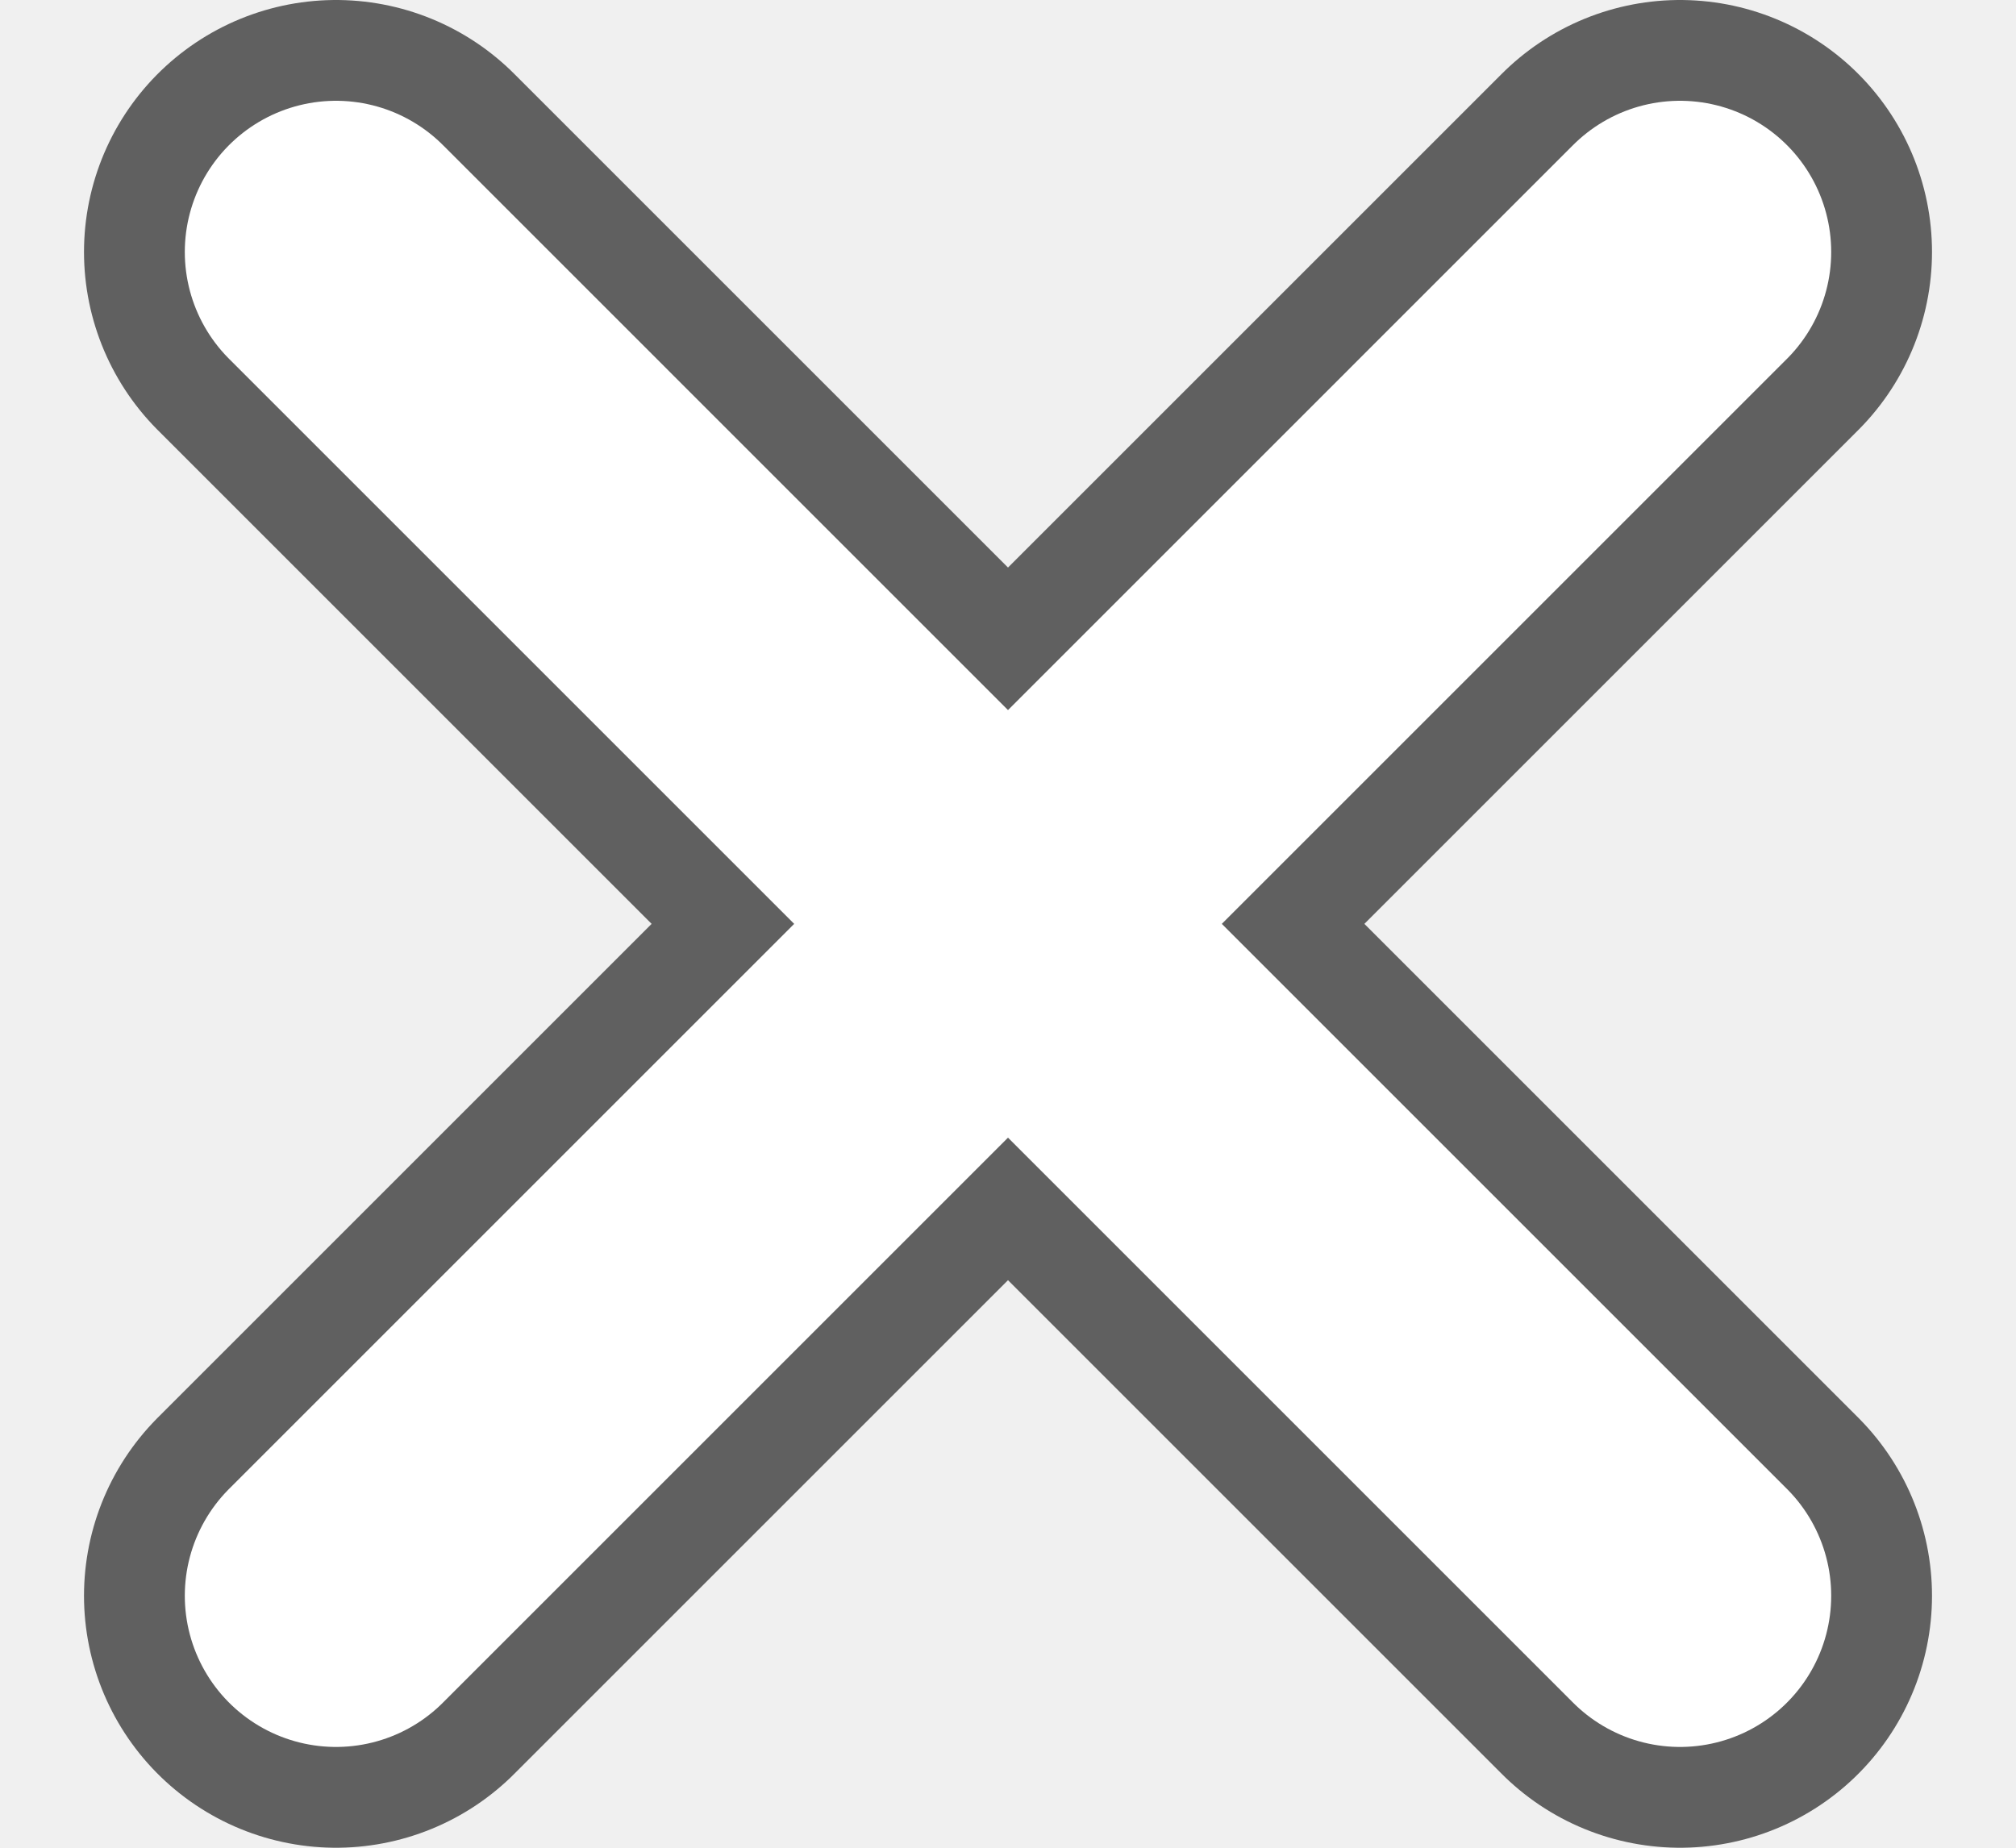
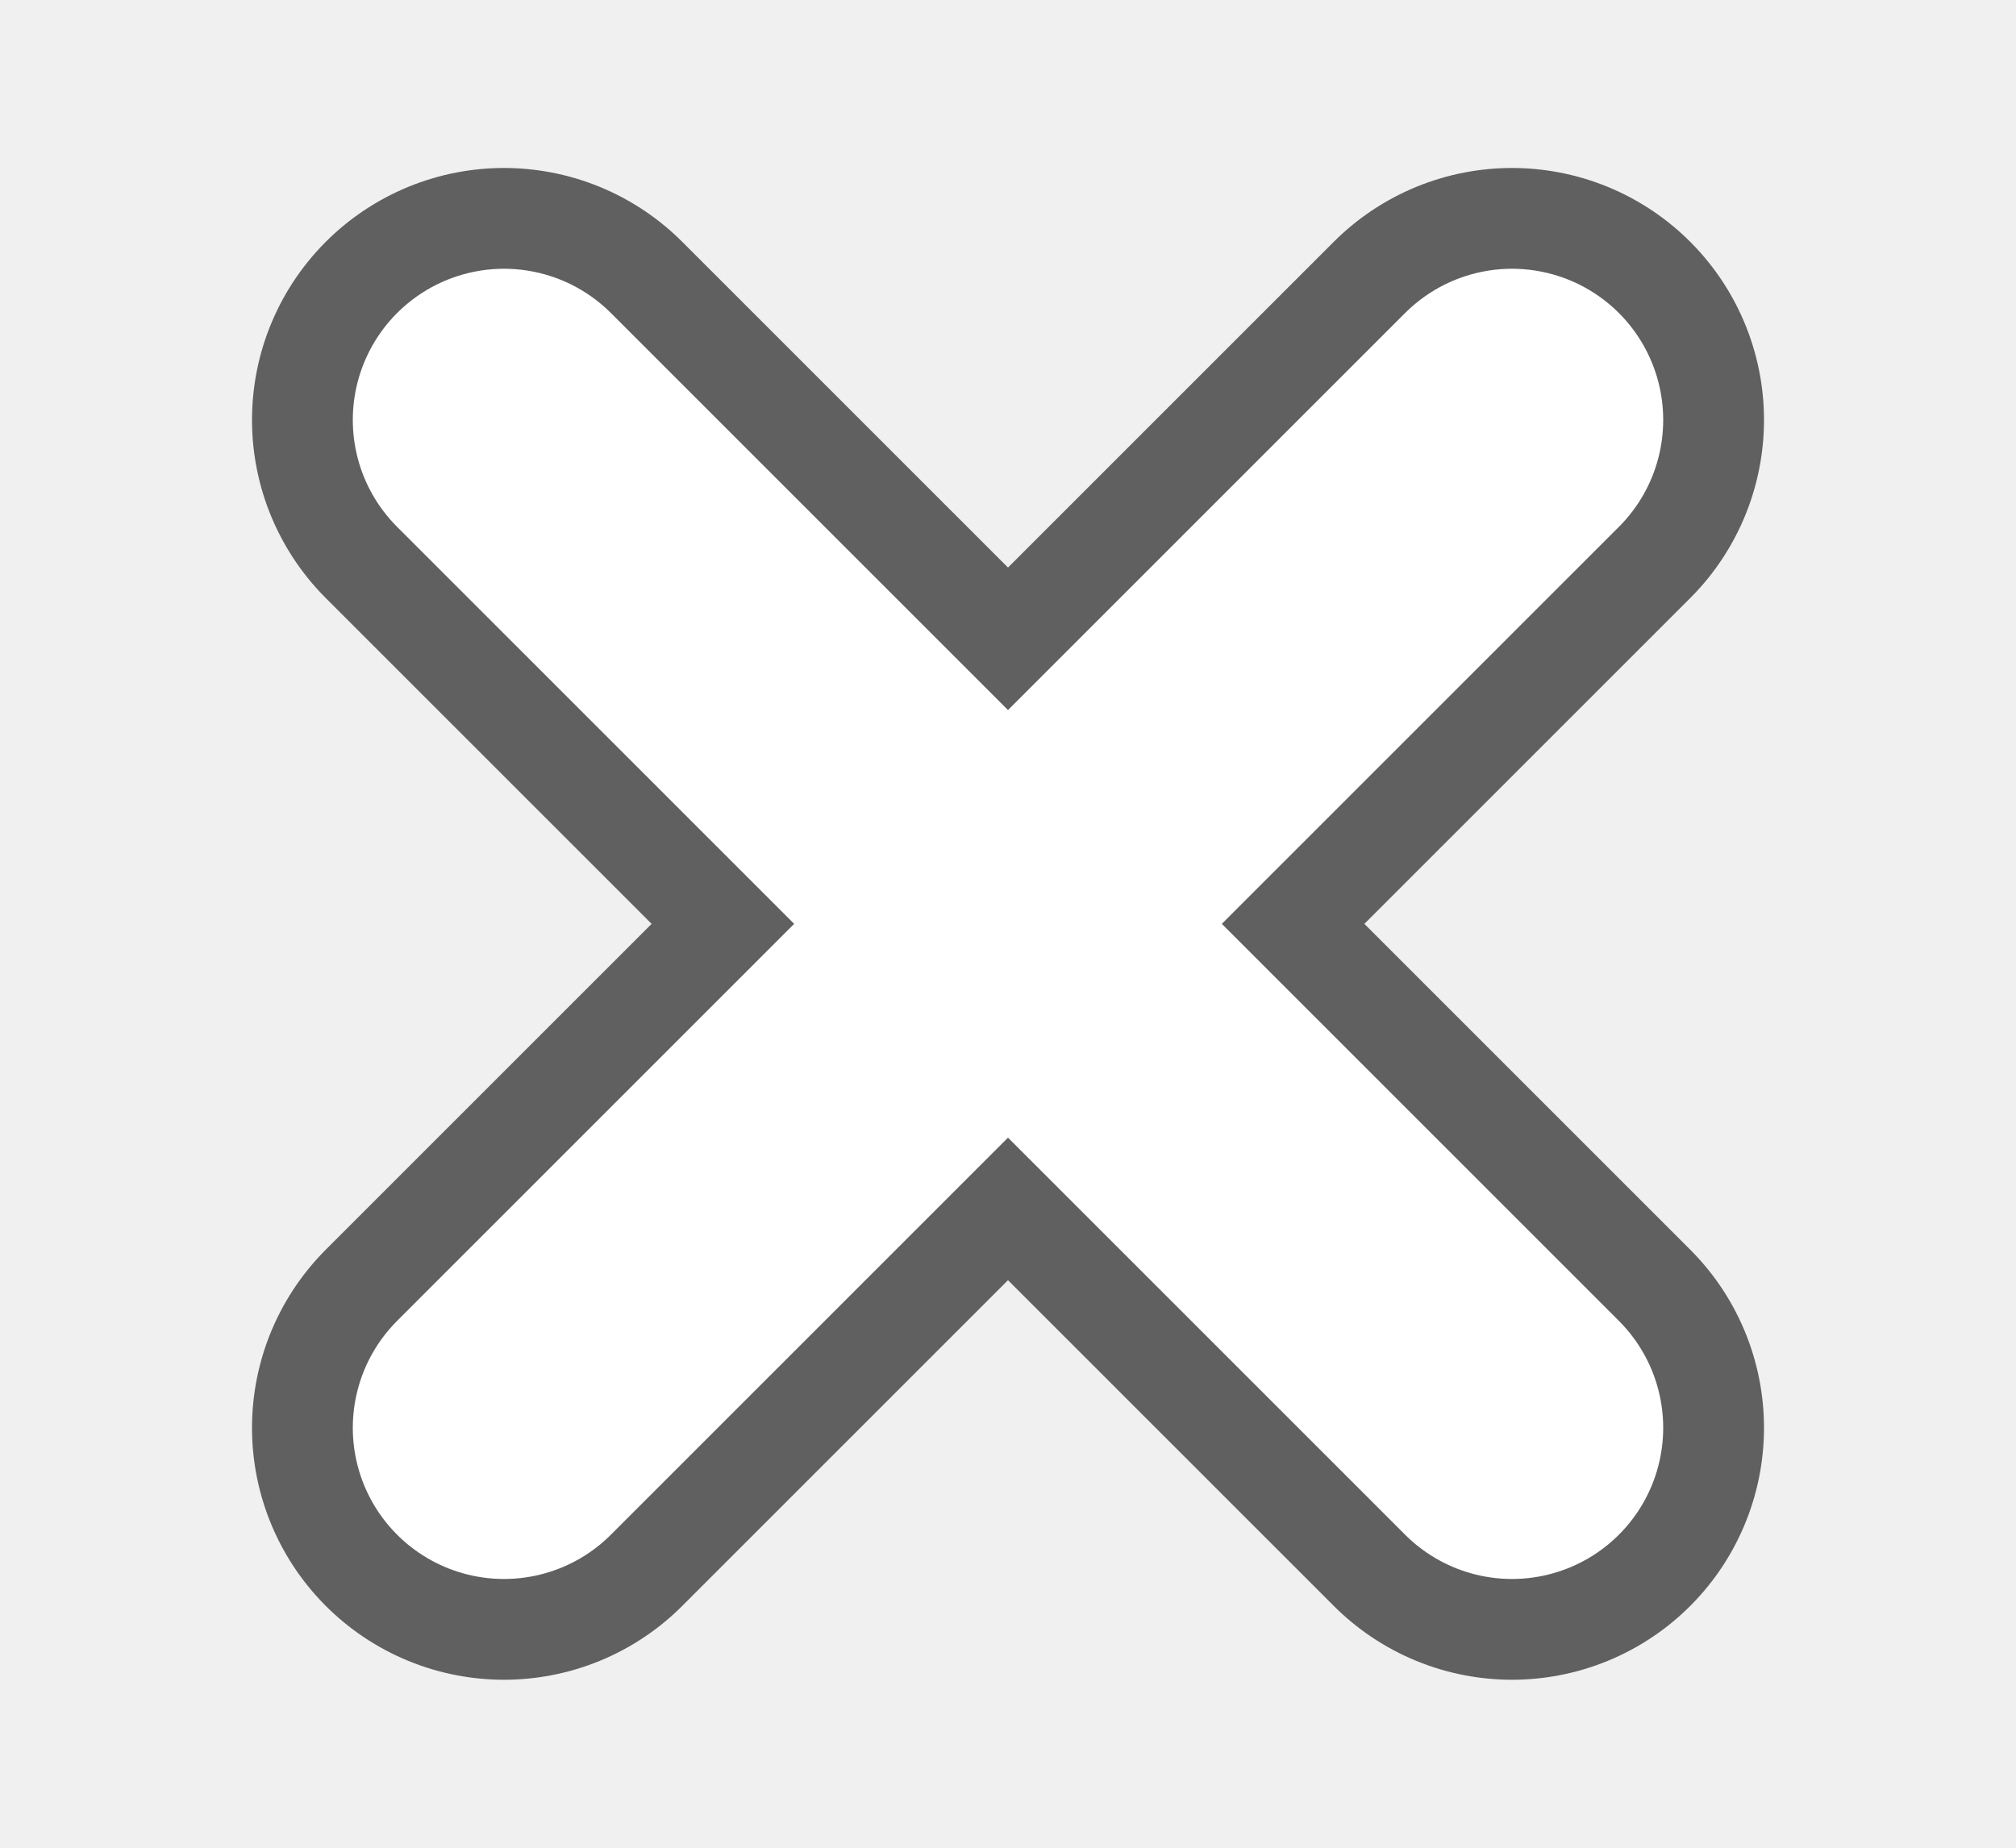
<svg xmlns="http://www.w3.org/2000/svg" width="12" height="11" viewBox="0 0 12 11" fill="none" stroke-linecap="round">
-   <path d="M2 1.5l8 8m0-8l-8 8" stroke="#000" stroke-opacity=".6" stroke-width="3" />
-   <path d="M2 1.5l8 8m0-8l-8 8" stroke="#fff" stroke-width="1.8" />
+   <path d="M3 2.5l6 6m0-6l-6 6" stroke="#000" stroke-opacity=".6" stroke-width="3" />
+   <path d="M3 2.5l6 6m0-6l-6 6" stroke="#fff" stroke-width="1.8" />
</svg>
